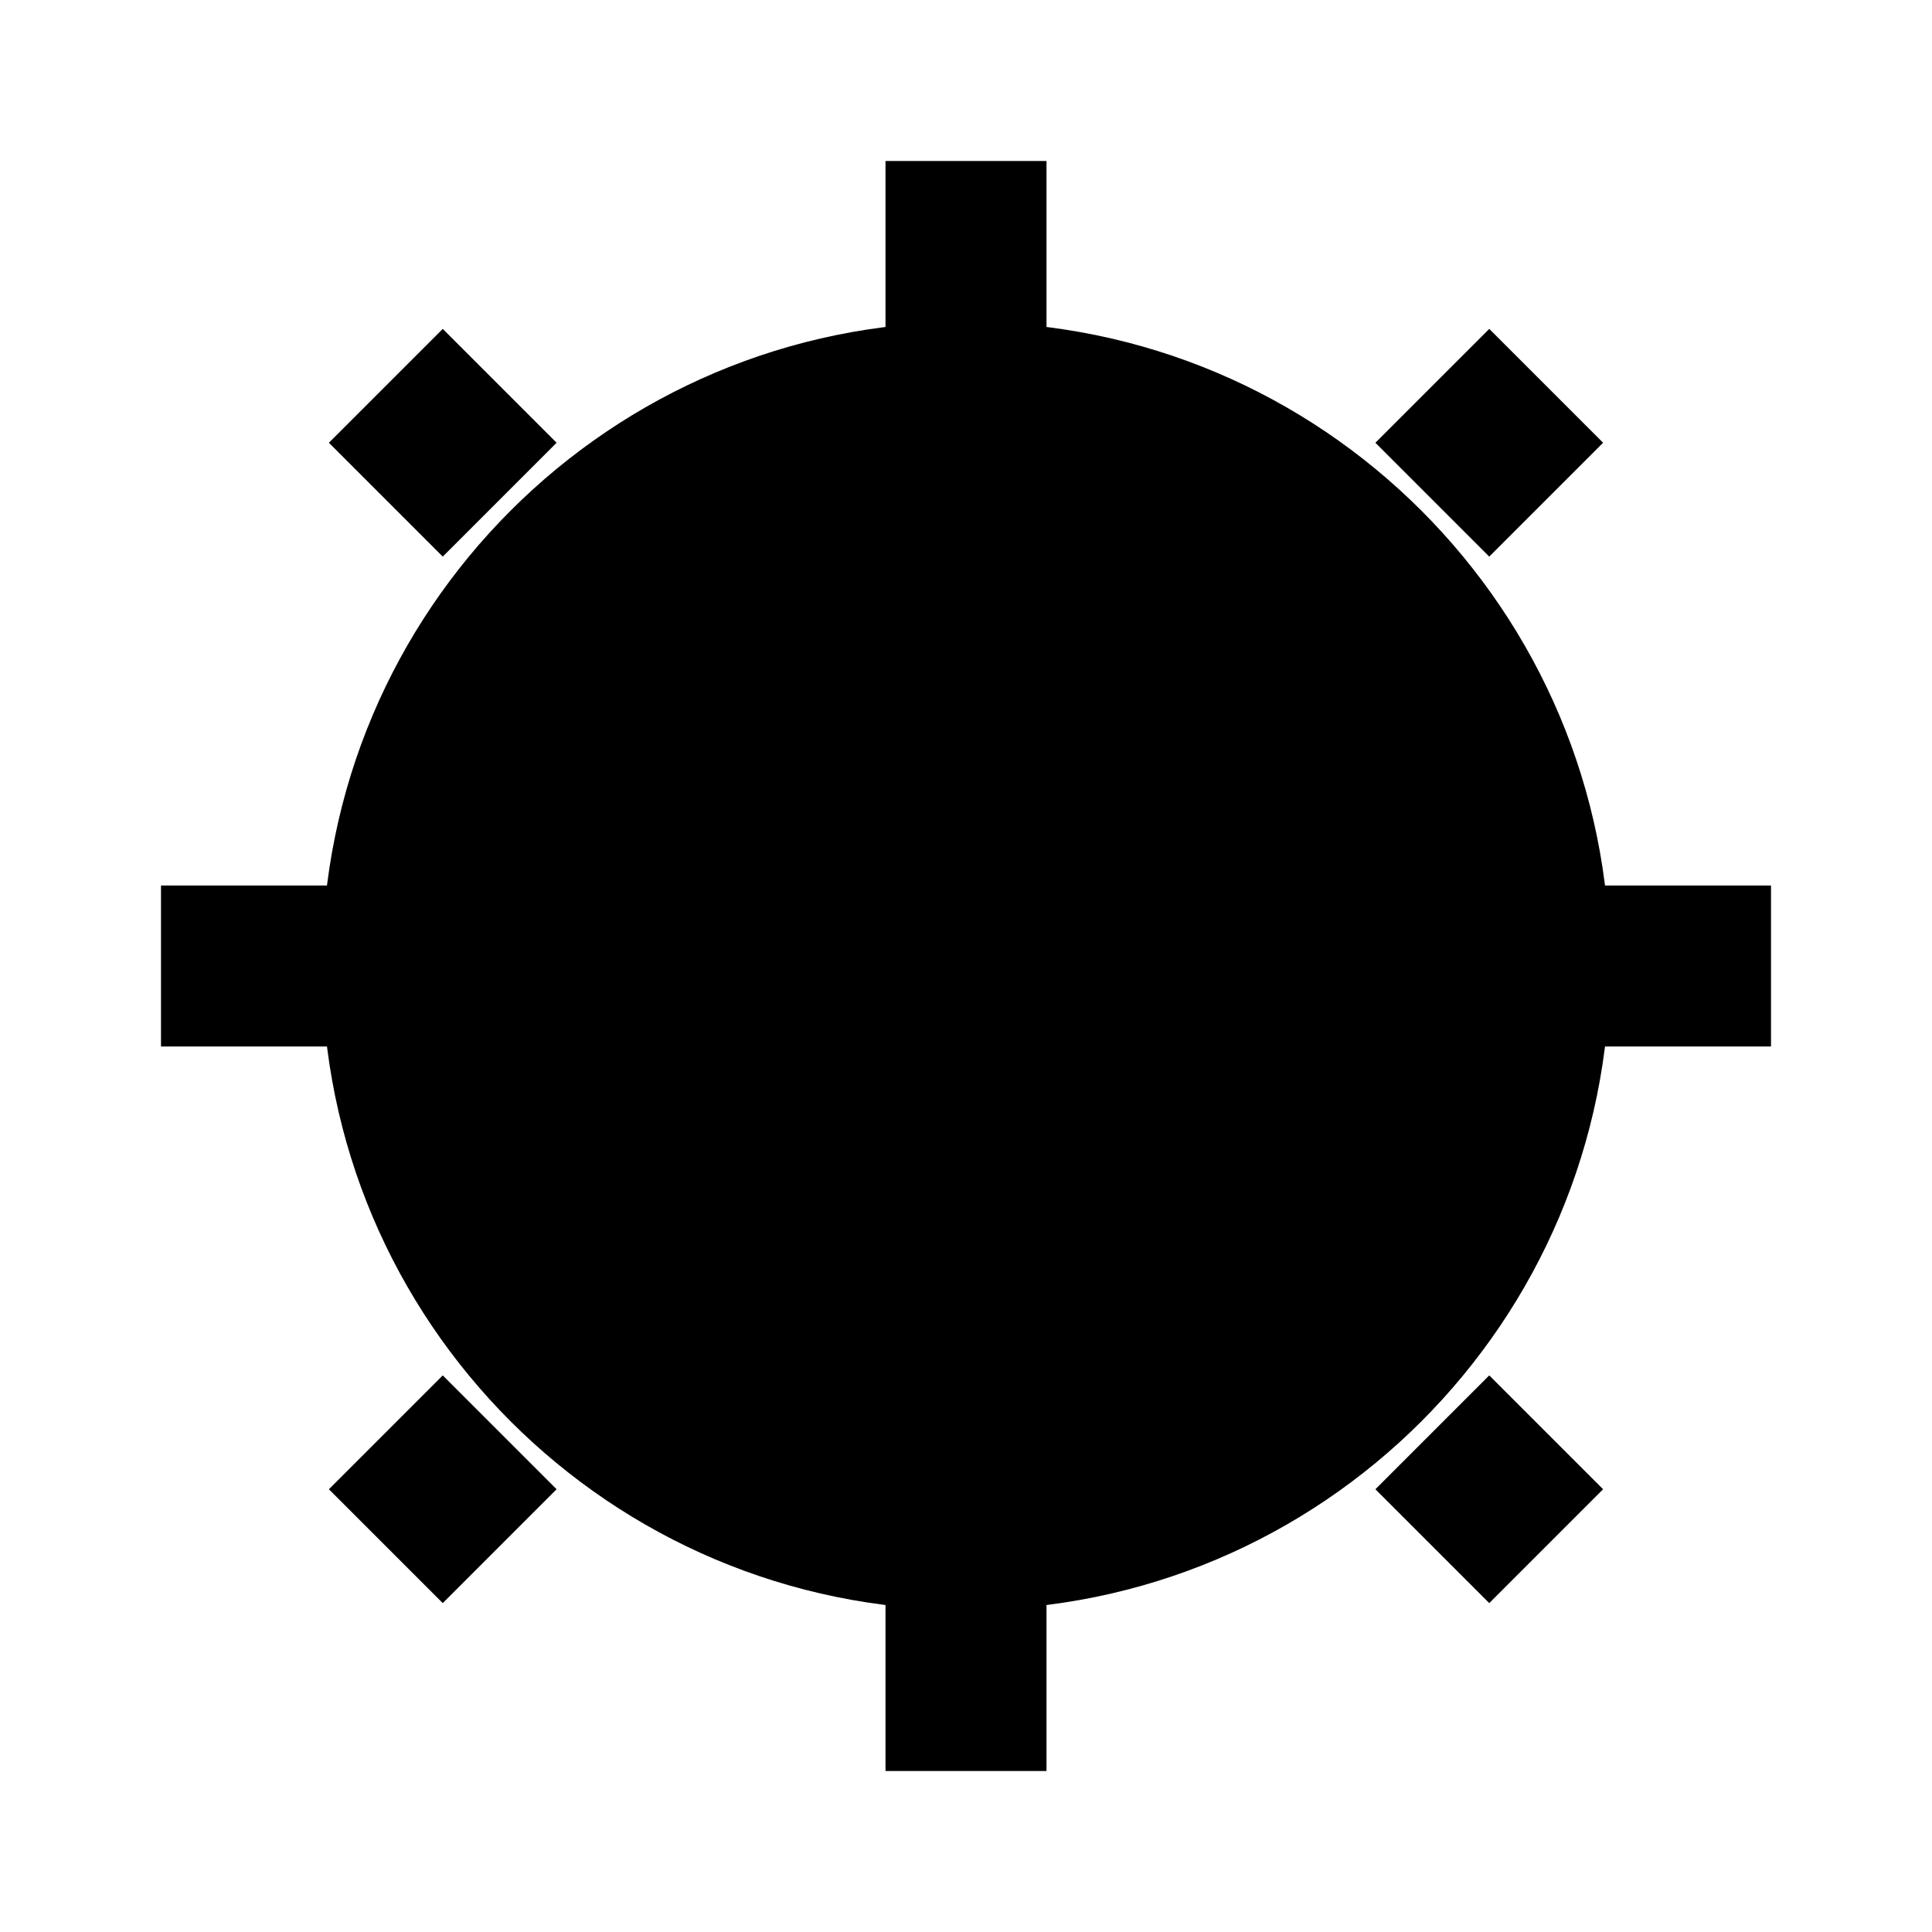
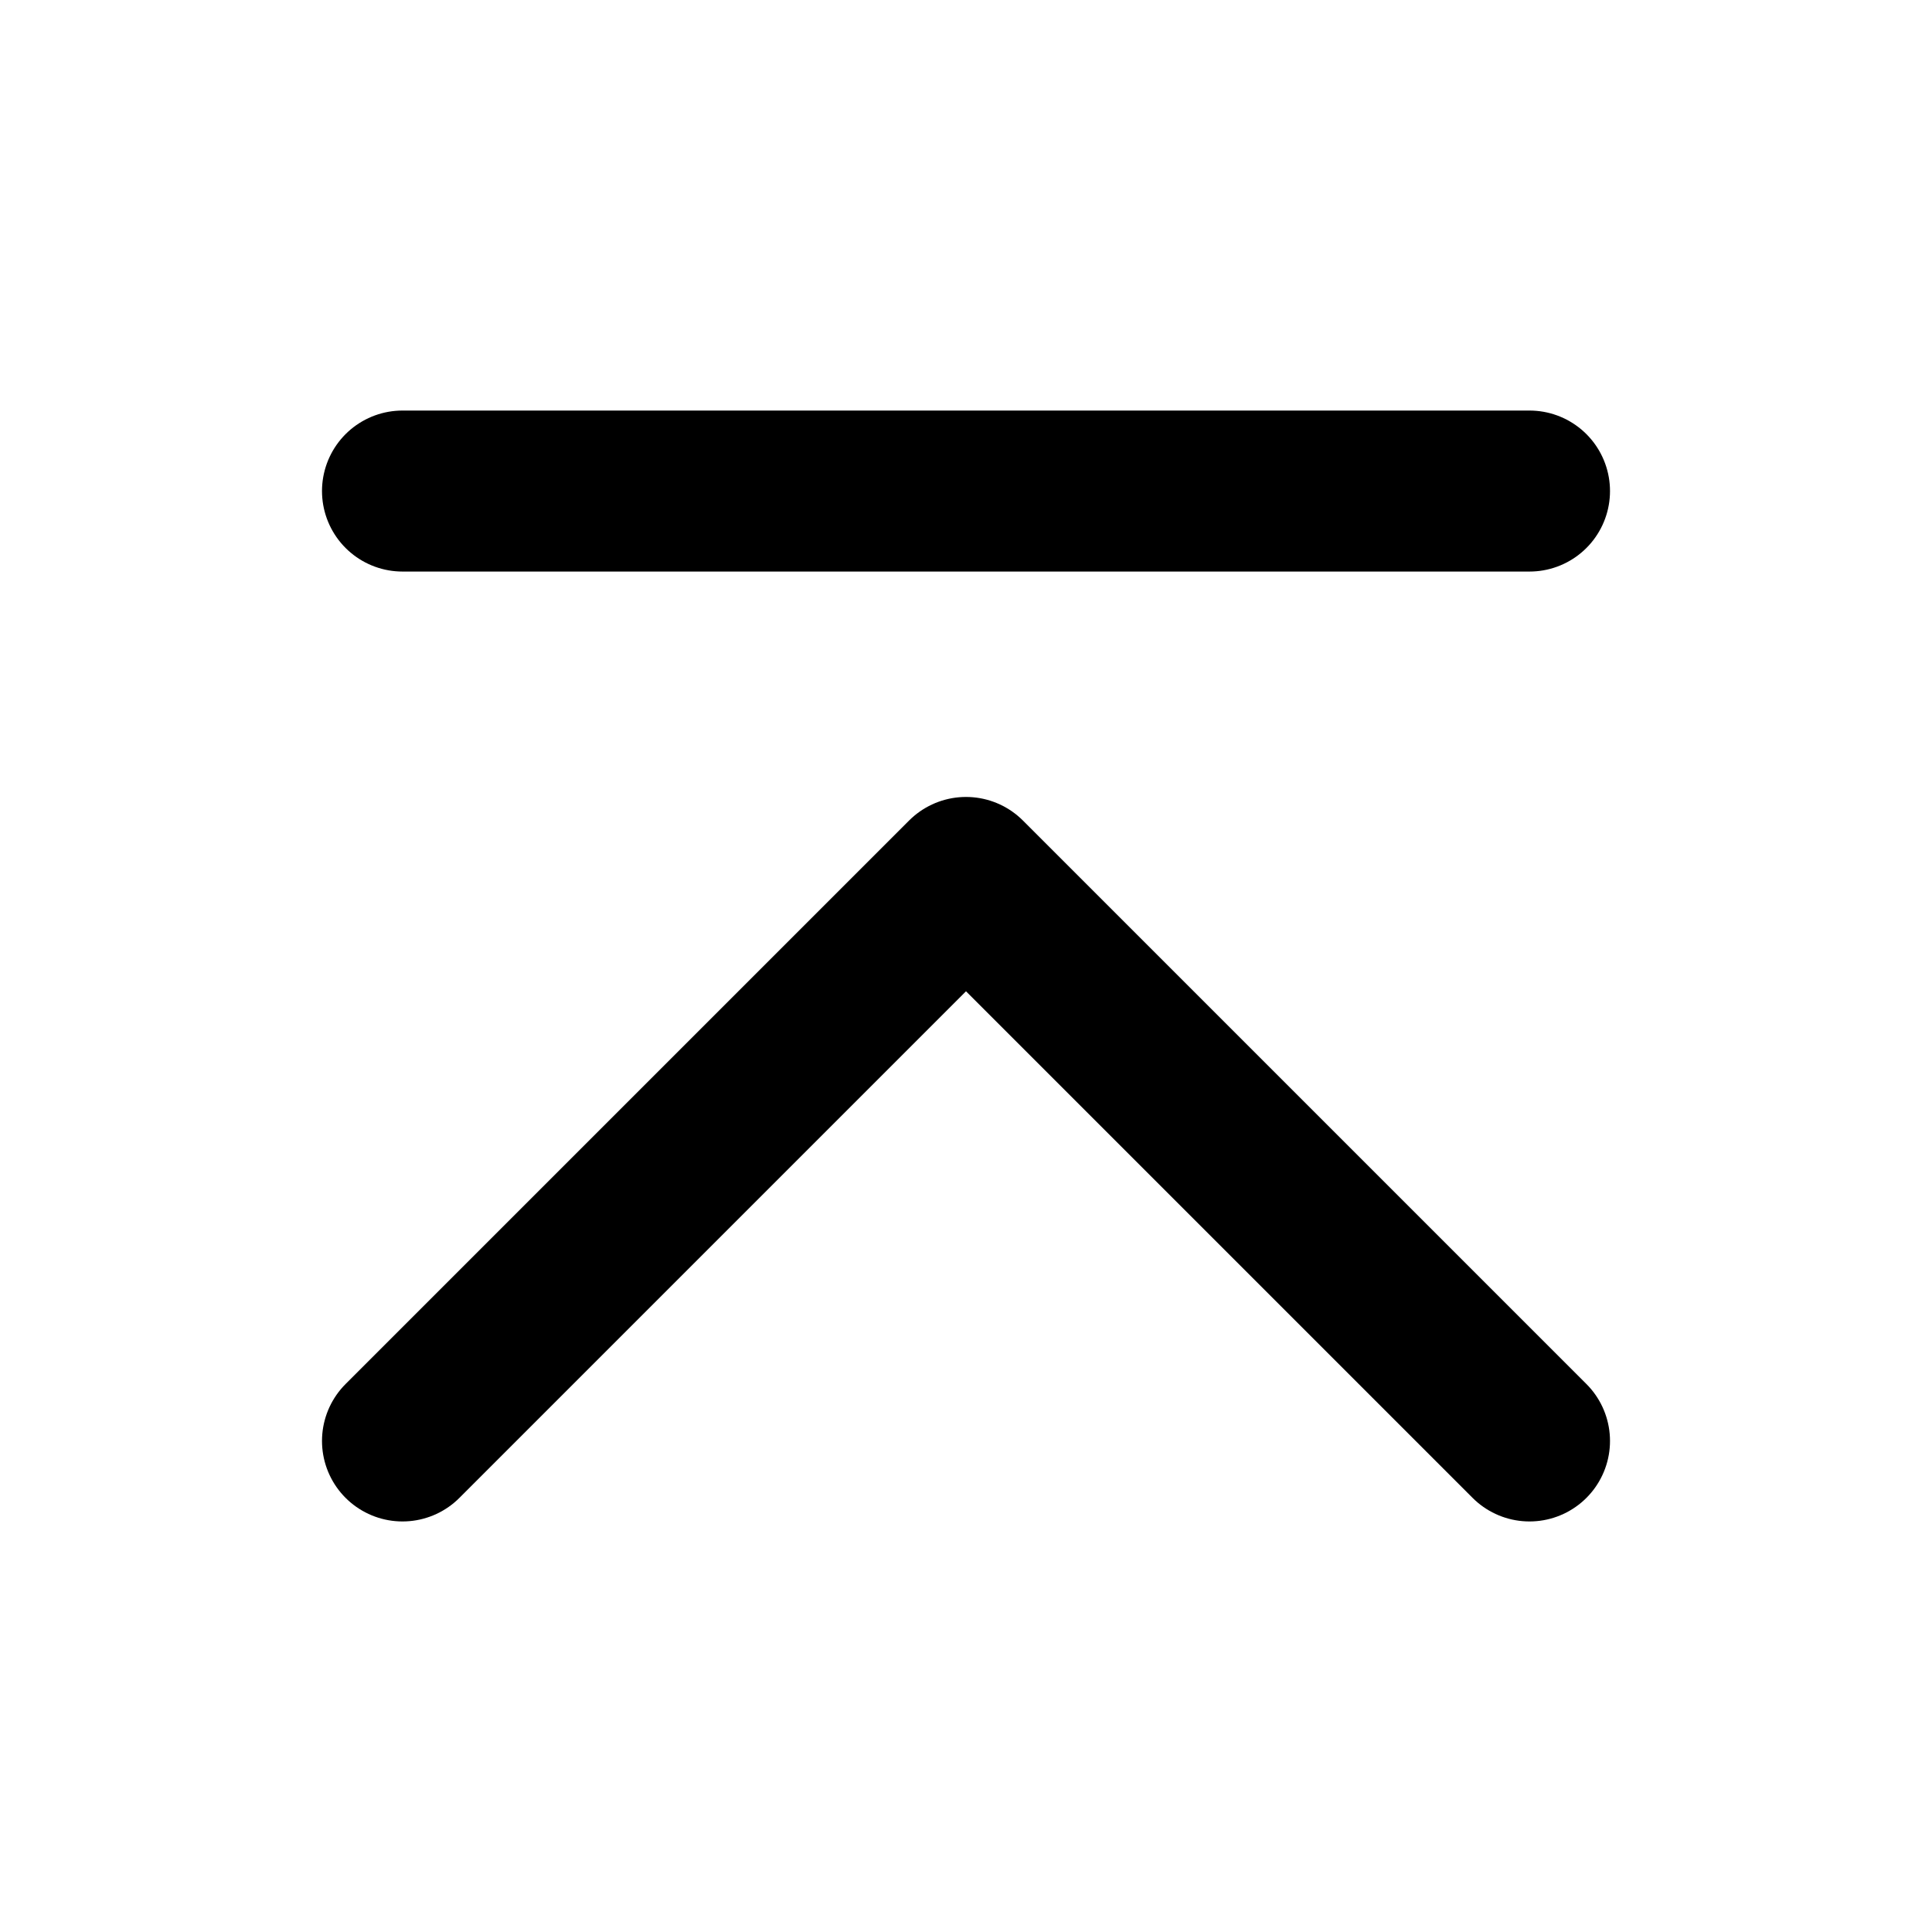
- <svg xmlns="http://www.w3.org/2000/svg" width="24" height="24" viewBox="0 0 24 24" fill="none">
-   <circle cx="12" cy="12" r="8" fill="currentColor" />
-   <circle cx="12" cy="12" r="4" fill="currentColor" opacity="0.3" />
-   <rect x="11" y="2" width="2" height="4" fill="currentColor" />
-   <rect x="11" y="18" width="2" height="4" fill="currentColor" />
-   <rect x="2" y="11" width="4" height="2" fill="currentColor" />
-   <rect x="18" y="11" width="4" height="2" fill="currentColor" />
-   <rect x="4.5" y="4.5" width="2" height="2" fill="currentColor" transform="rotate(45 5.5 5.5)" />
-   <rect x="17.5" y="4.5" width="2" height="2" fill="currentColor" transform="rotate(45 18.5 5.5)" />
-   <rect x="4.5" y="17.5" width="2" height="2" fill="currentColor" transform="rotate(45 5.5 18.5)" />
-   <rect x="17.5" y="17.5" width="2" height="2" fill="currentColor" transform="rotate(45 18.5 18.5)" />
+ <svg xmlns="http://www.w3.org/2000/svg" width="800px" height="800px" viewBox="0 0 24 24">
+   <g id="Complete">
+     <g id="F-Push">
+       <g id="Up">
+         <g>
+           <polyline id="Down-2" data-name="Down" points="19 17.9 12 10.9 5 17.9" fill="none" stroke="#000000" stroke-linecap="round" stroke-linejoin="round" stroke-width="2" />
+           <line x1="19" y1="6.1" x2="5" y2="6.1" fill="none" stroke="#000000" stroke-linecap="round" stroke-linejoin="round" stroke-width="2" />
+         </g>
+       </g>
+     </g>
+   </g>
</svg>
